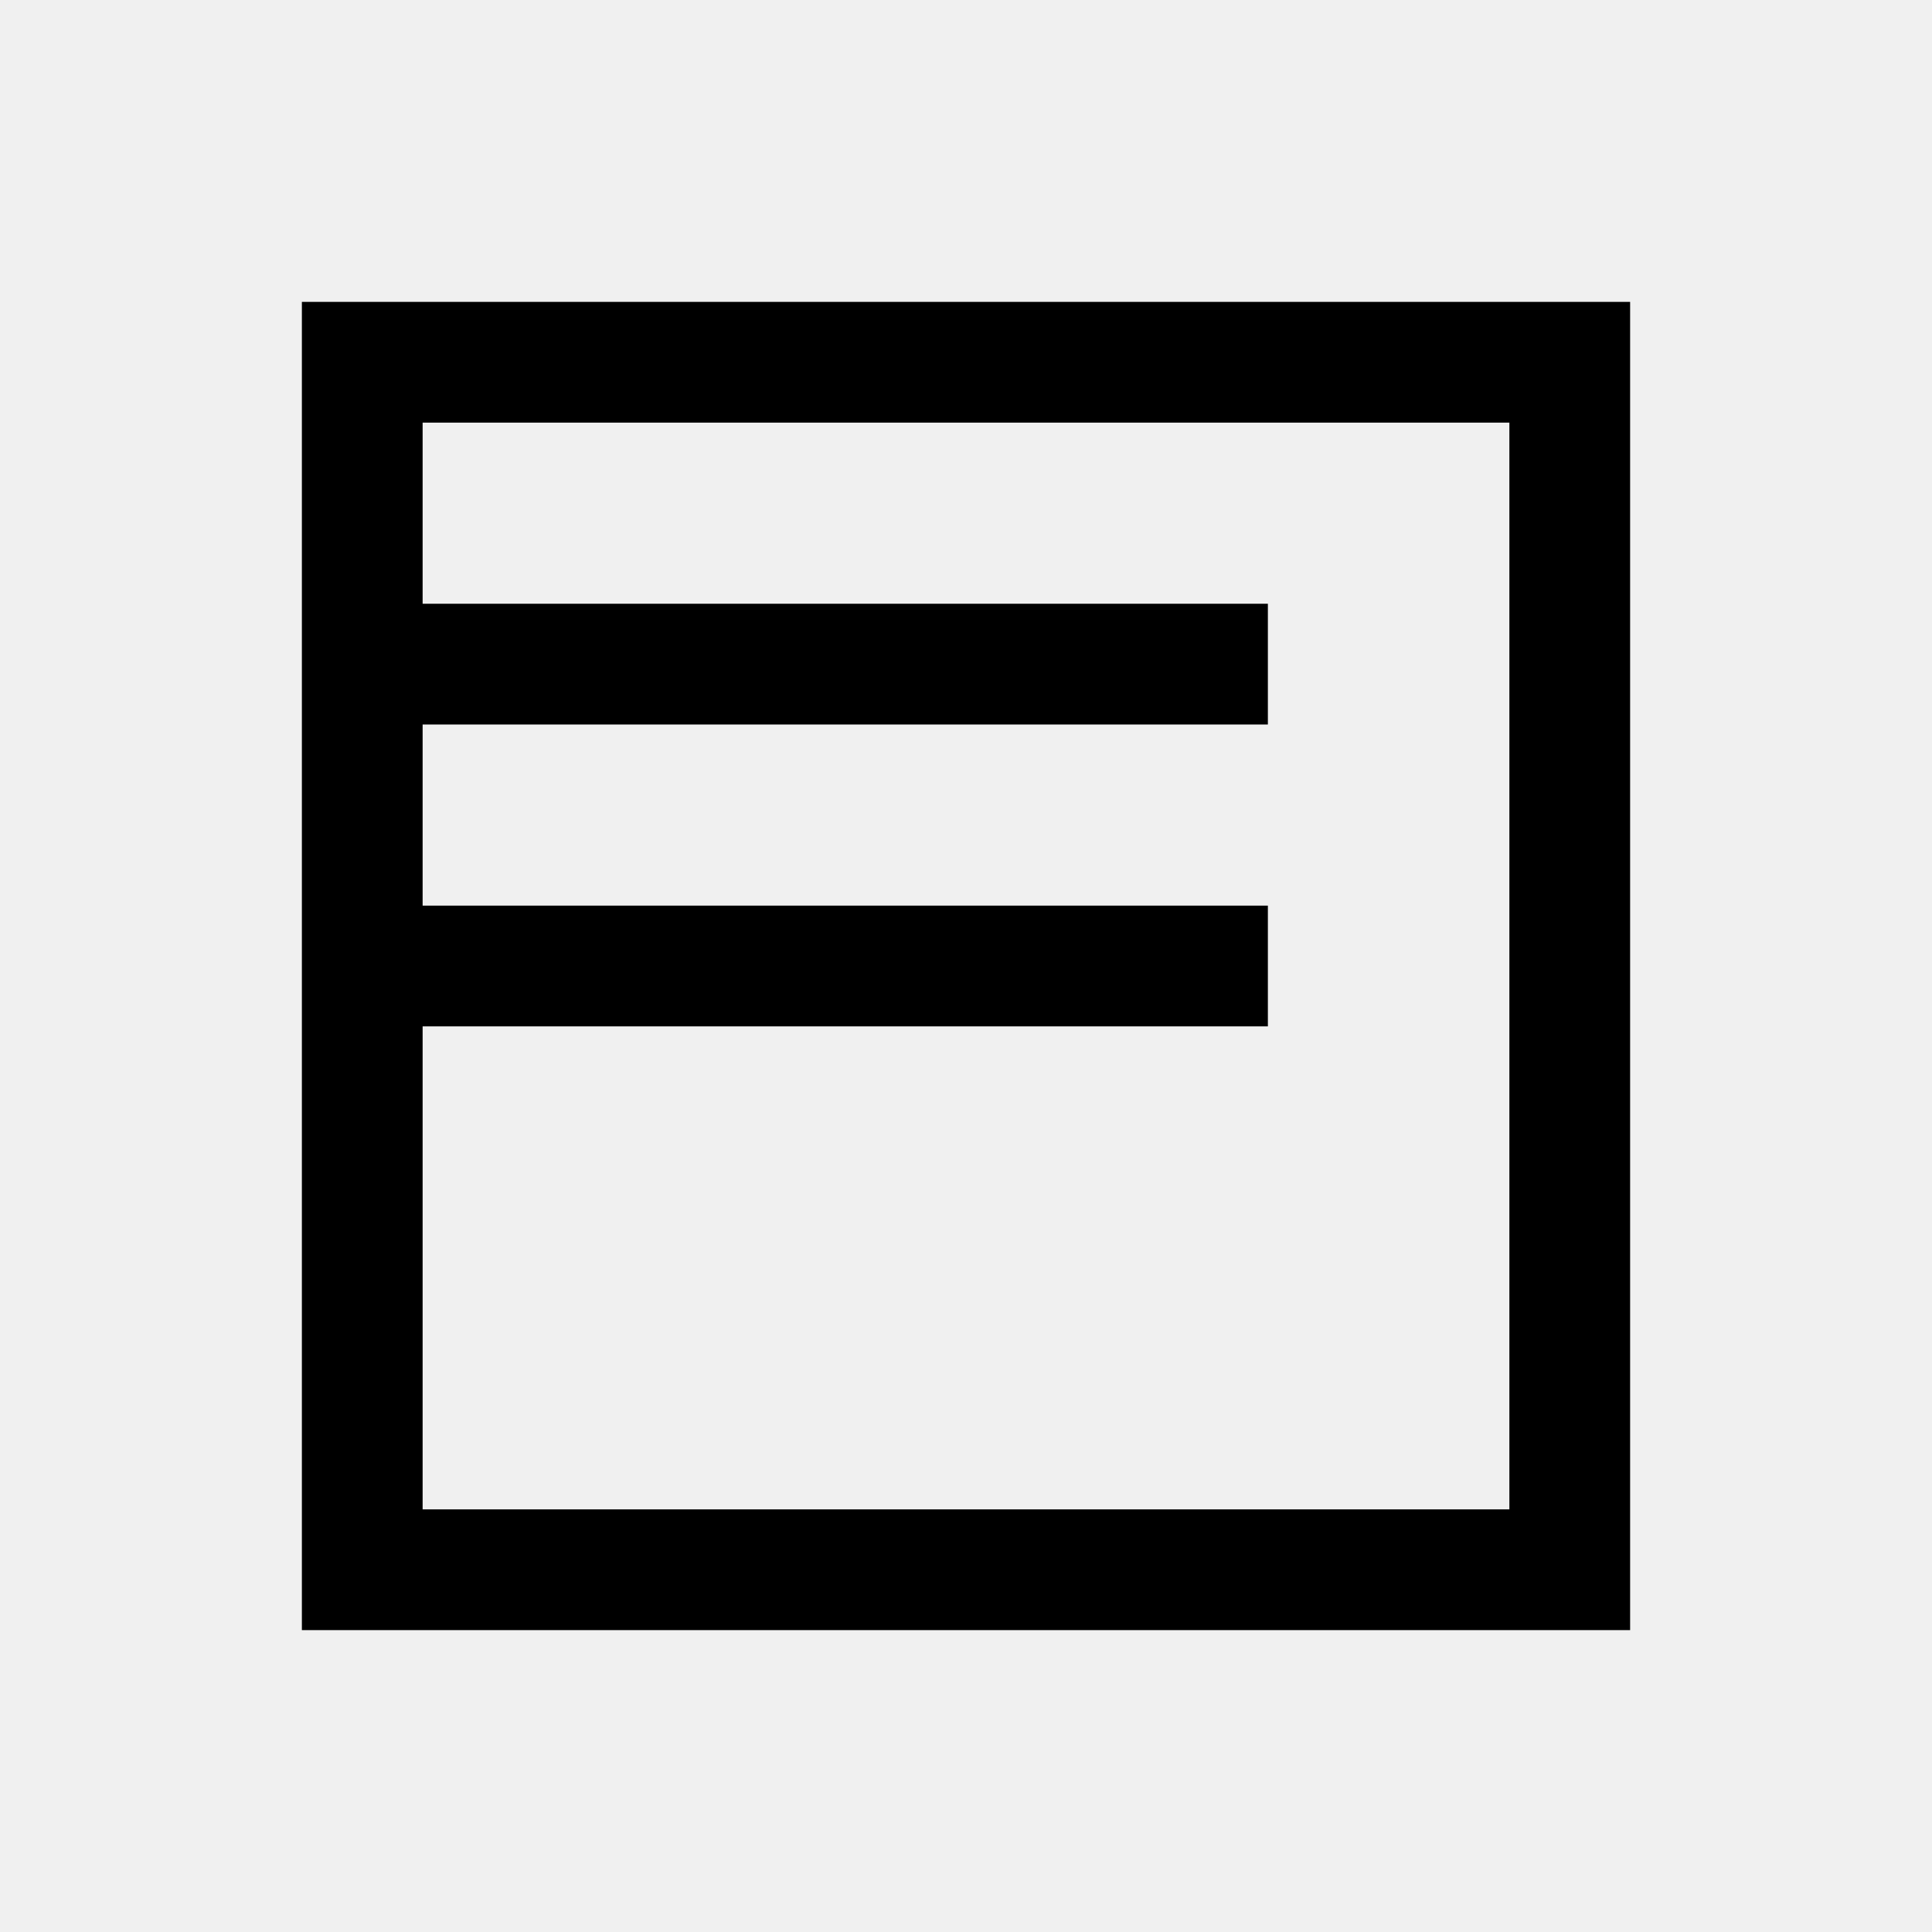
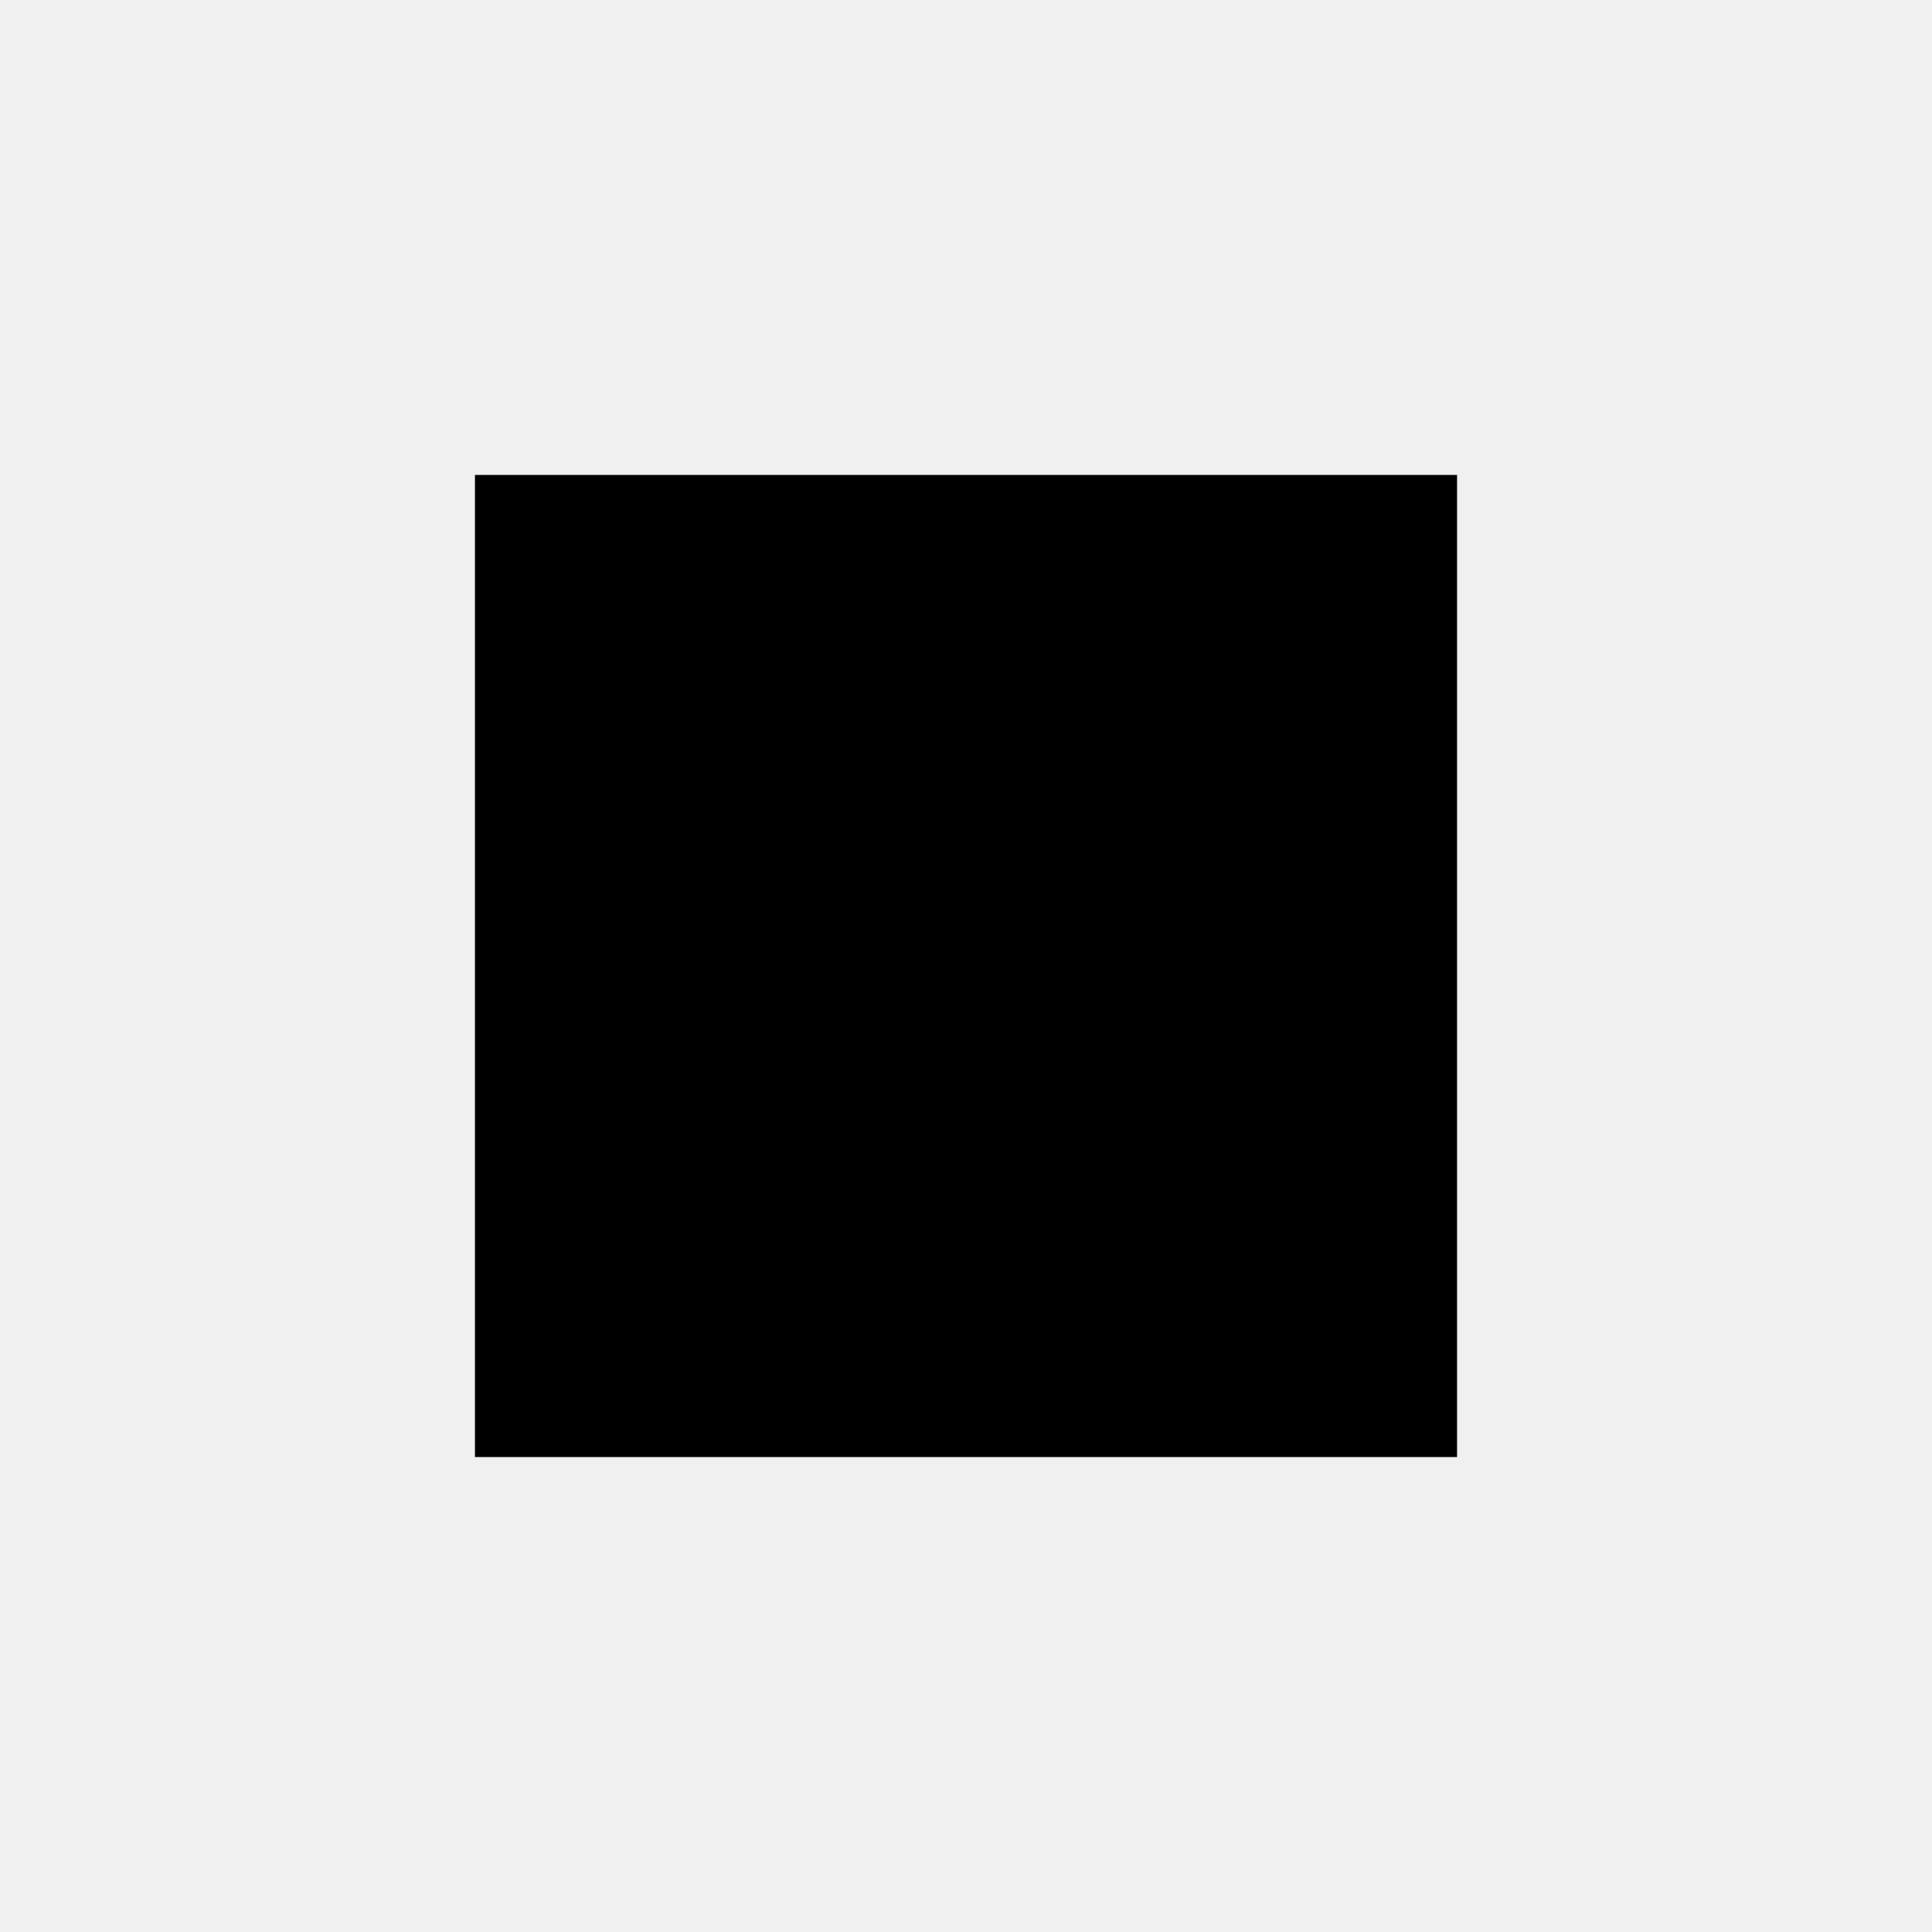
- <svg xmlns="http://www.w3.org/2000/svg" viewBox="0 0 64 64">
+ <svg xmlns="http://www.w3.org/2000/svg" viewBox="0 0 120 120">
  <style>
-     /* Por defecto el color es negro */
-     path, rect, line { stroke: black; }
+     /* Aplicamos el color al stroke del marco y al fill de las barras */
+     rect { stroke: black; fill: black; }
+     
+     /* El marco cuadrado NO debe tener relleno, solo borde */
+     .marco { fill: none !important; }

-     /* Si el sistema está en modo oscuro, cambia a blanco */
    @media (prefers-color-scheme: dark) {
-       path, rect, line { stroke: white; }
+       rect { stroke: white; fill: white; }
    }
  </style>
-   <rect x="12" y="12" width="40" height="40" stroke-width="4" fill="none" />
-   <line x1="12" y1="32" x2="42" y2="32" stroke-width="4" />
-   <line x1="12" y1="22" x2="42" y2="22" stroke-width="4" />
+ 
+   {/* Marco cuadrado exterior */}
+   <rect className="marco" x="30" y="30" width="60" height="60" strokeWidth="6" fill="none" />
+ 
+   {/* Tres barras horizontales que sugieren F */}
+   <rect x="42" y="42" width="36" height="8" />
+   <rect x="42" y="57" width="28" height="7" />
+   <rect x="42" y="71" width="8" height="7" />
</svg>
